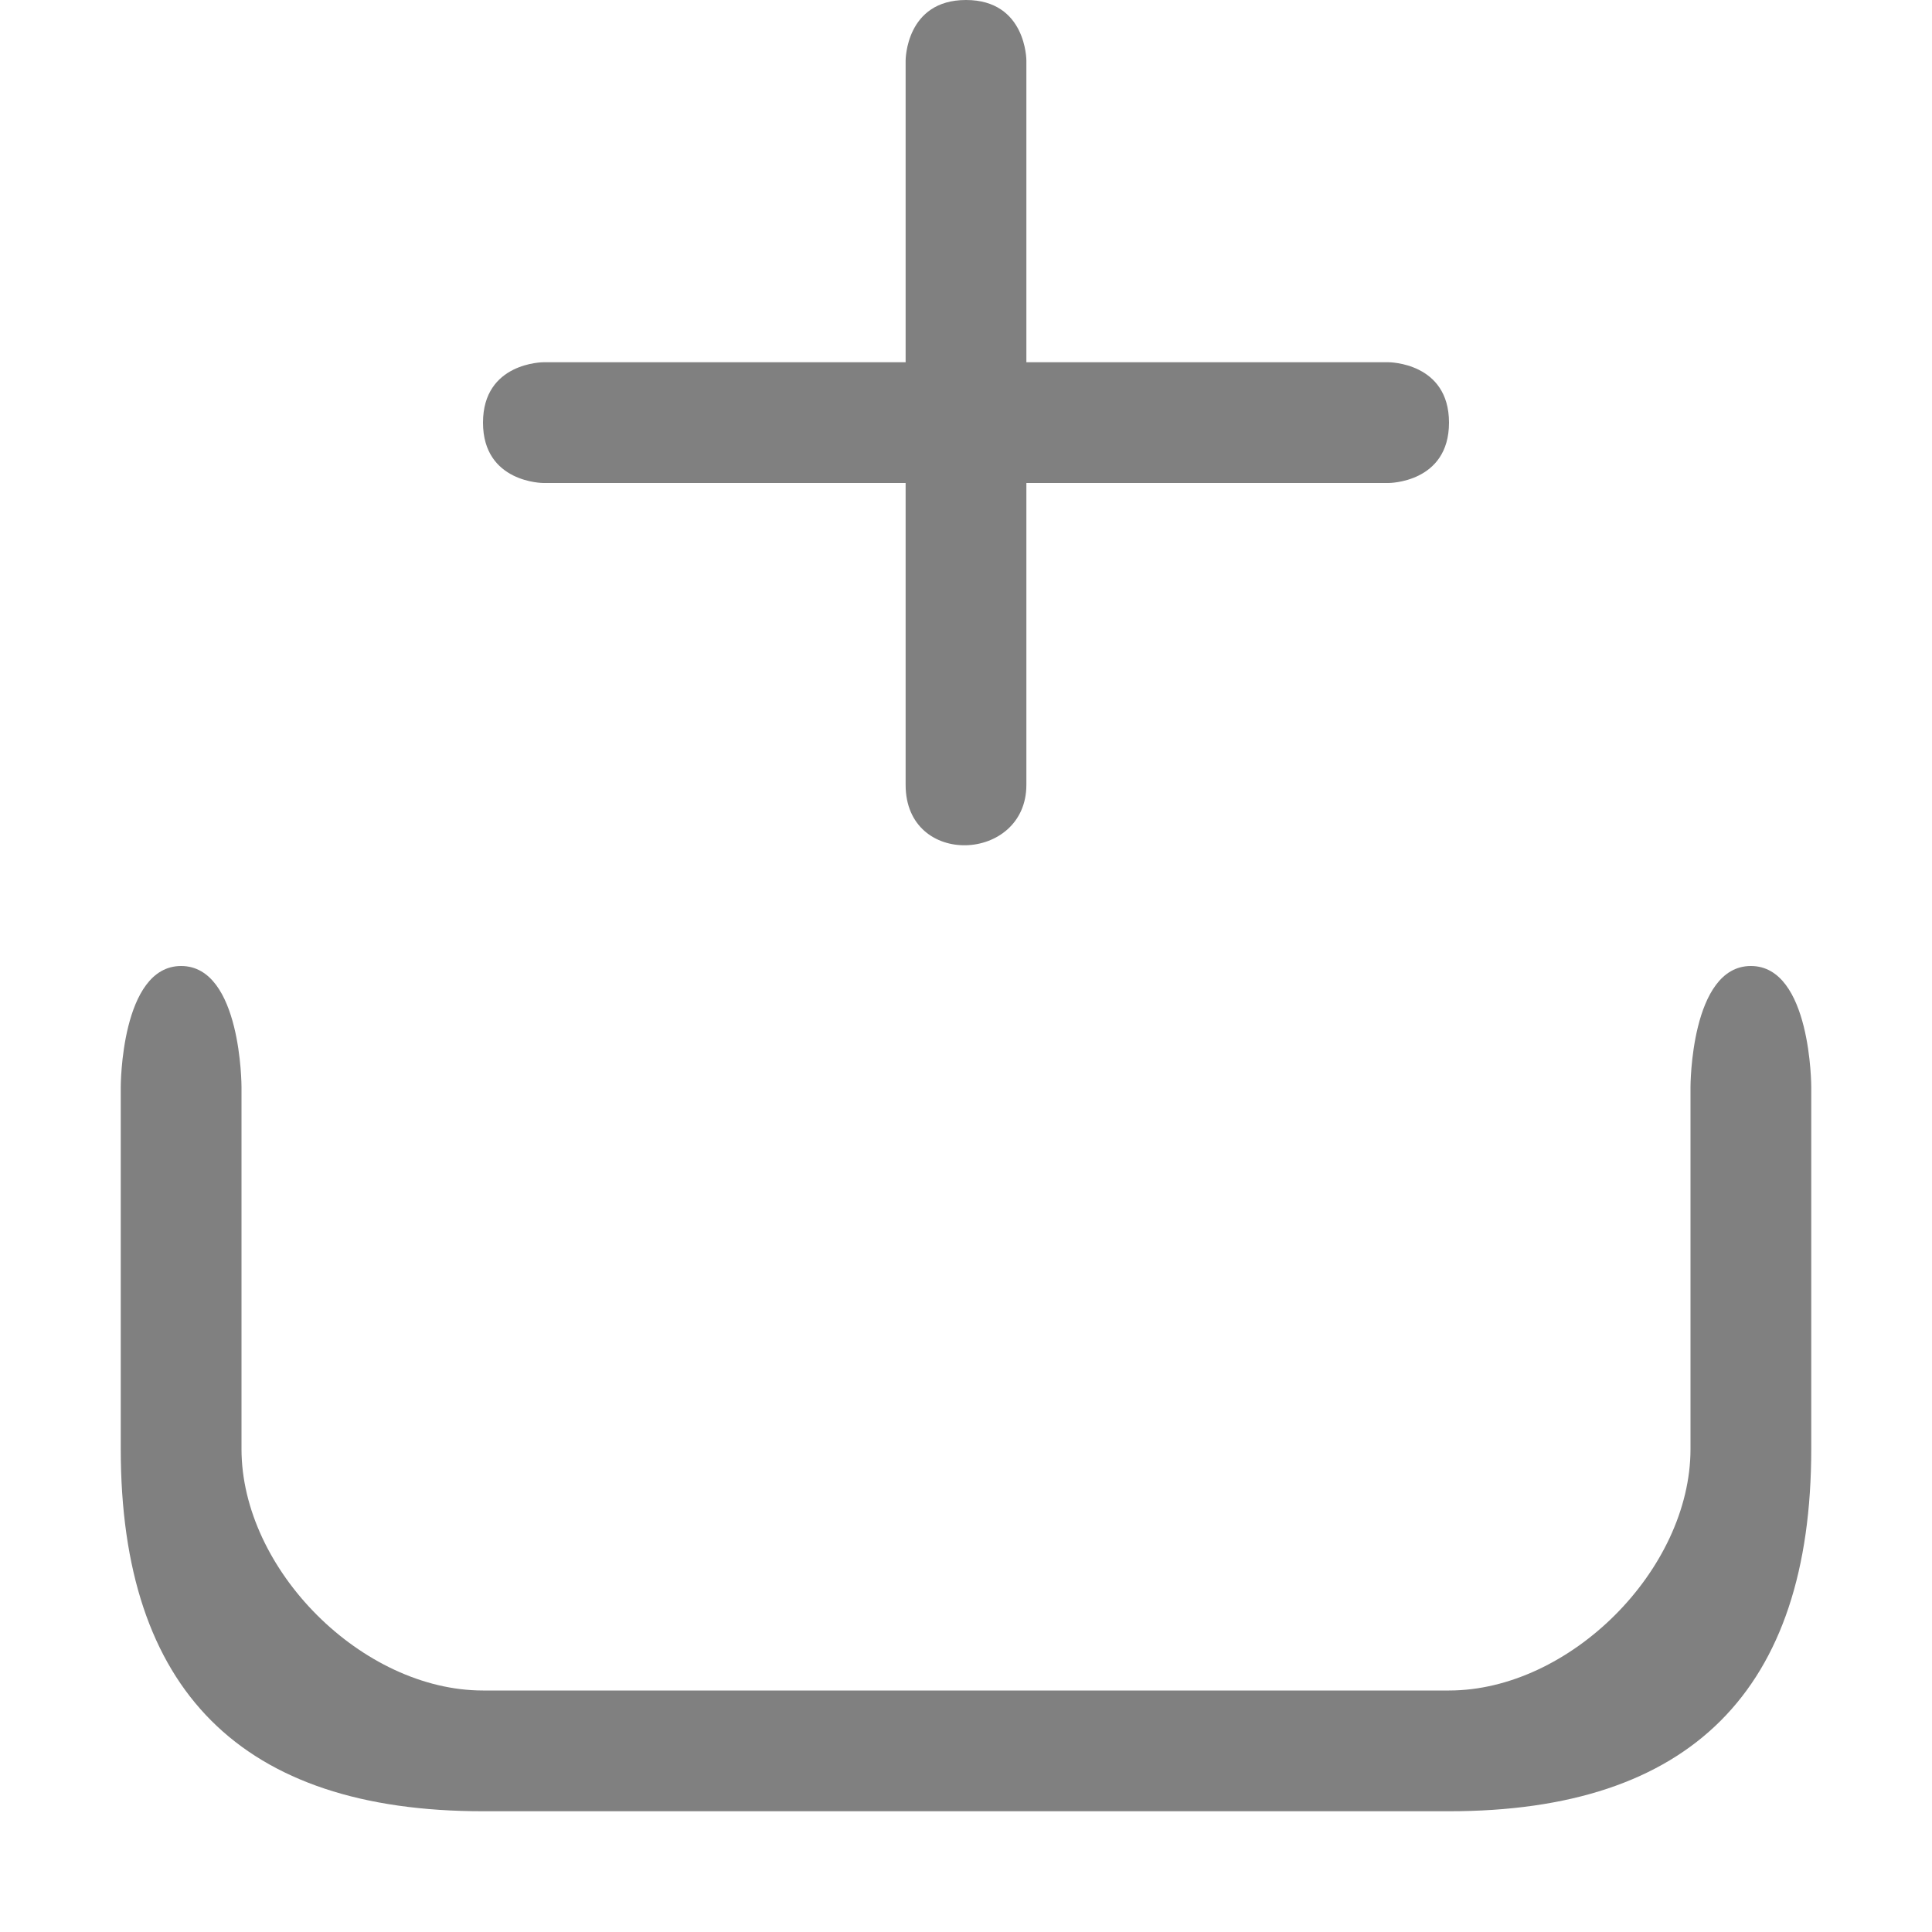
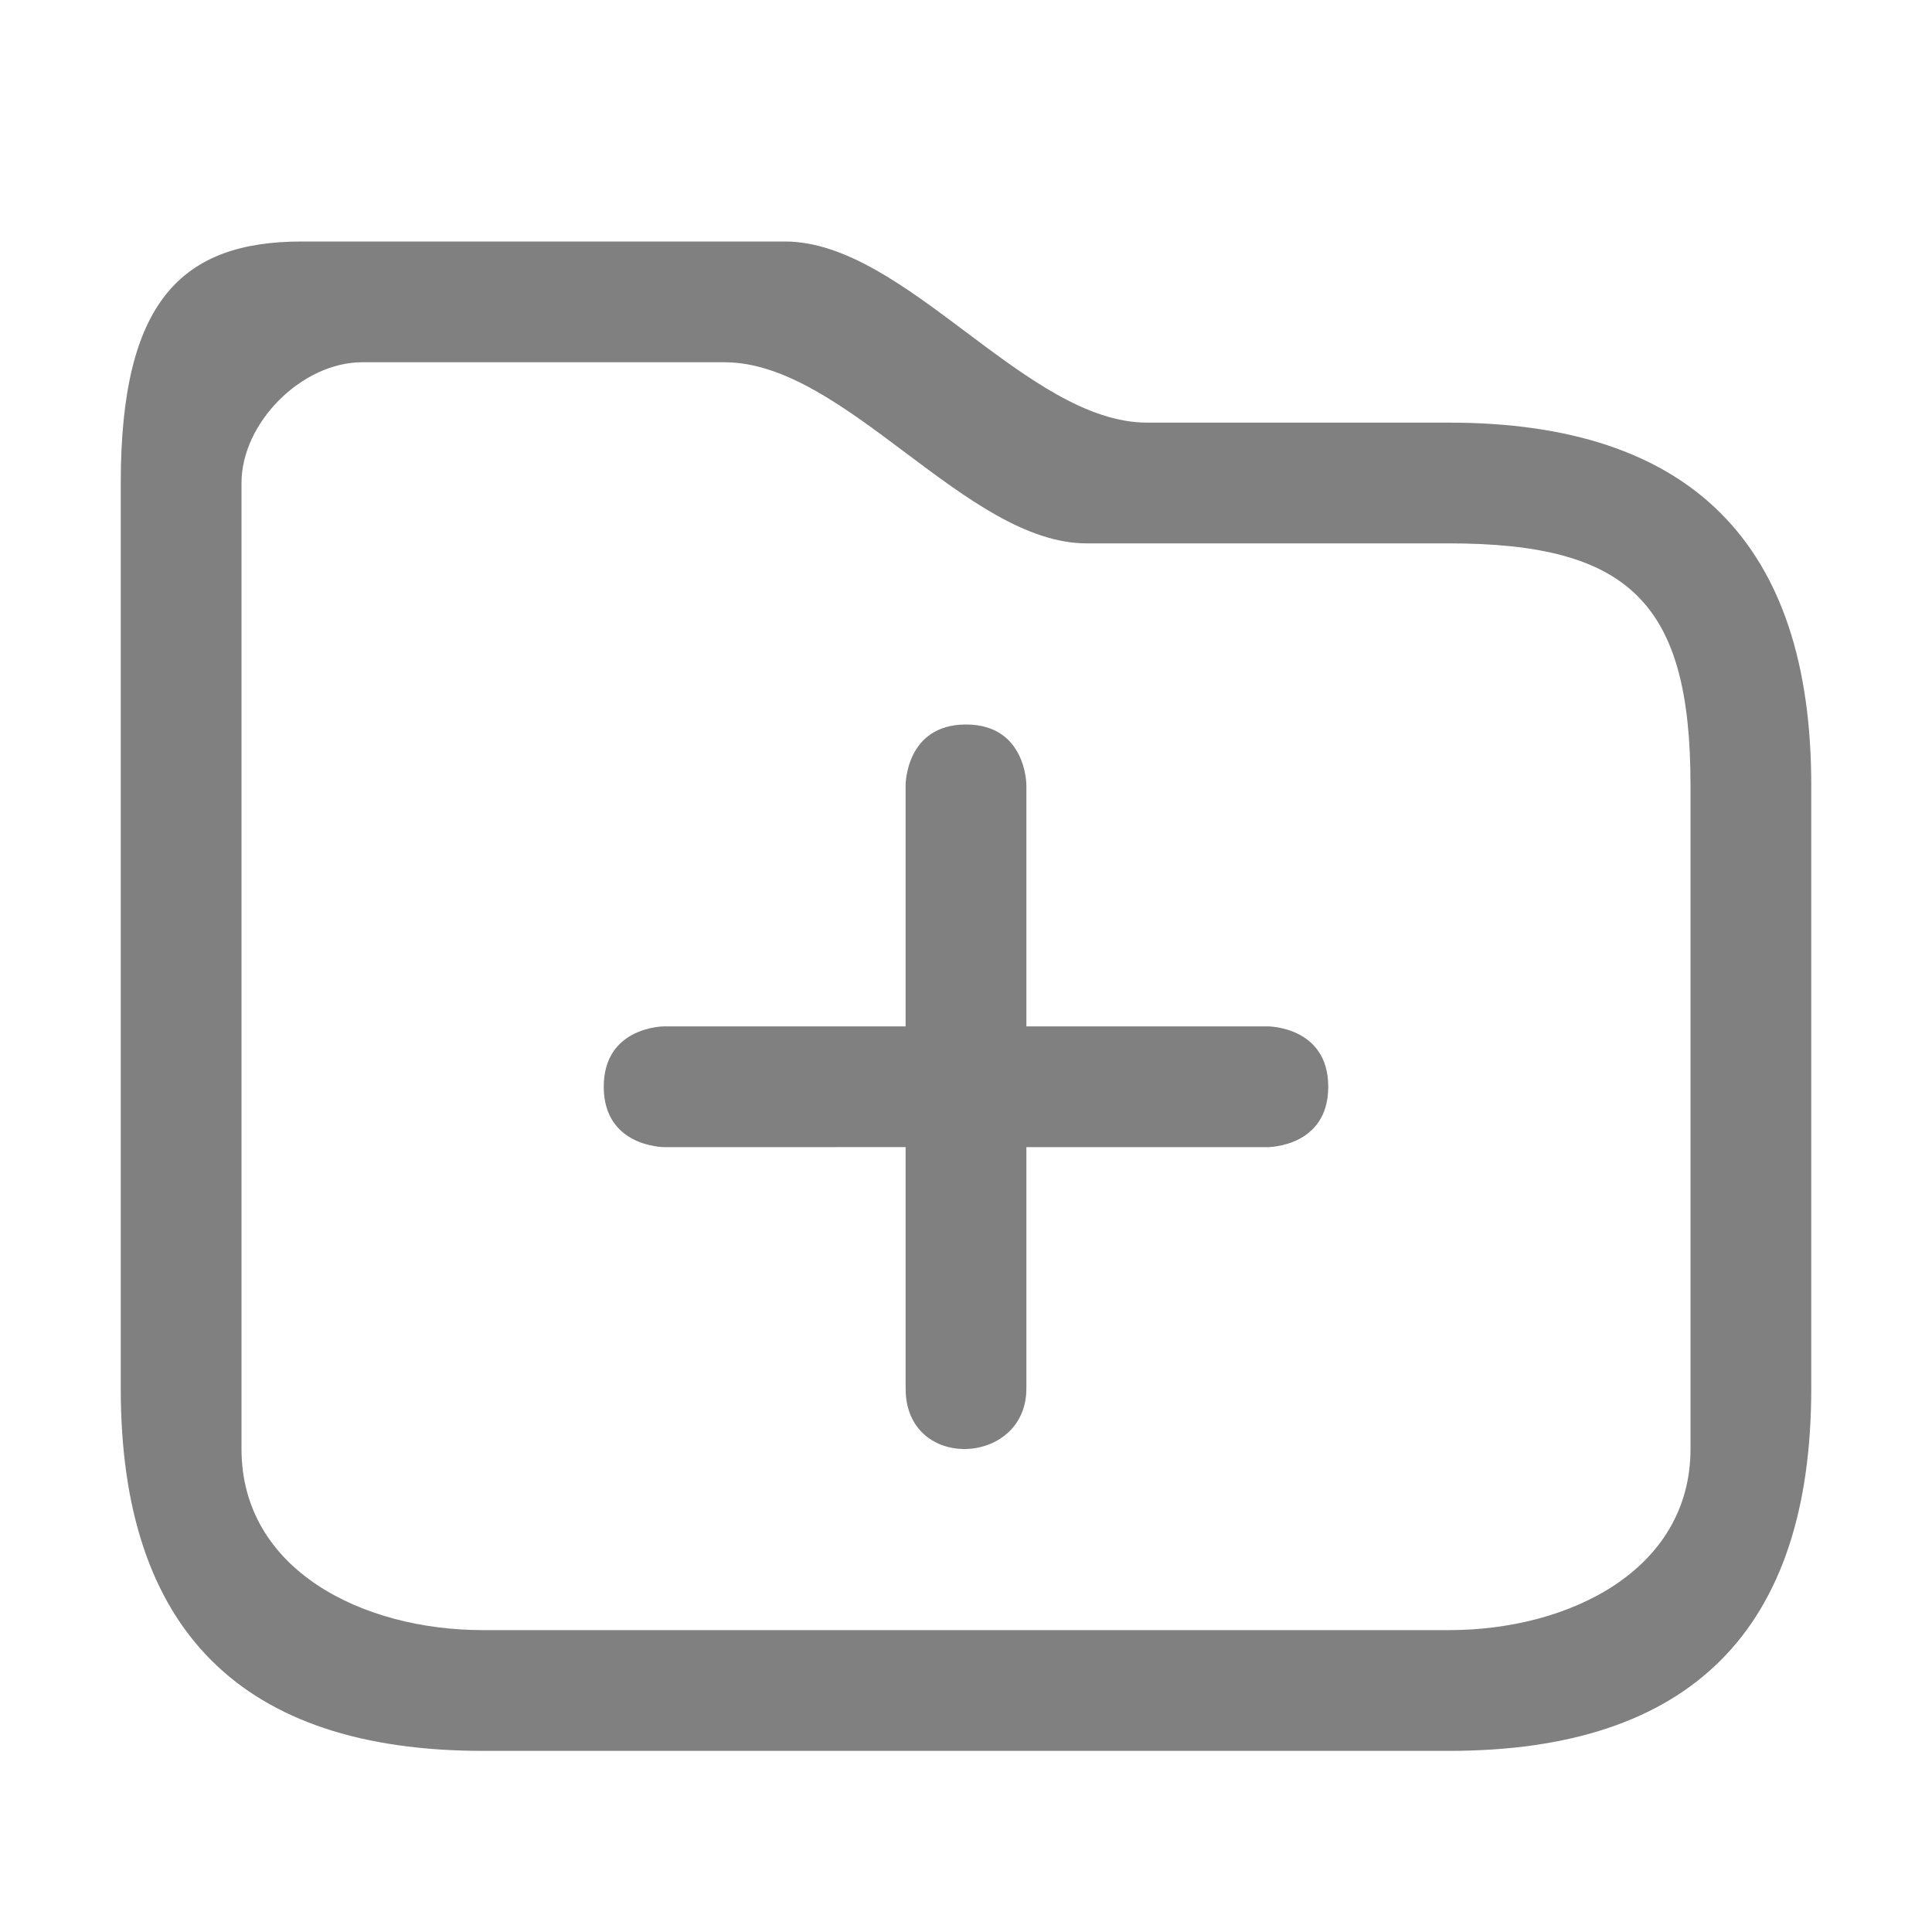
<svg xmlns="http://www.w3.org/2000/svg" width="96" height="96" viewBox="0 0 96 96" version="1.1" id="svg10">
  <defs id="defs14" />
-   <path d="M 45,3 V 18 H 27 c 0,0 -3,0 -3,3 0,3 3,3 3,3 h 18 v 15 c 0,2.073 1.5,3.036 3,3 1.5,-0.036 3,-1.07 3,-3 V 24 h 18 c 0,0 3,0 3,-3 0,-3 -3,-3 -3,-3 H 51 V 3 c 0,0 0,-3 -3,-3 -3,0 -3,3 -3,3 z" id="path815" fill="context-fill" style="fill:#808080;fill-opacity:1" />
-   <path id="path10" d="m 6,54 v 18 c 0,12 6,18 18,18 H 72 C 84,90 90,84 90,72 V 54 c 0,0 0,-6 -3,-6 -3,0 -3,6 -3,6 v 18 c 0,6 -6,12 -12,12 H 24 C 18,84 12,78 12,72 V 54 c 0,0 0,-6 -3,-6 -3,0 -3,6 -3,6 z" fill="context-fill" style="fill:#808080;fill-opacity:1" />
+   <path d="M 45,39 V 51 L 33,51 c 0,0 -3,0 -3,3 0,3 3,3 3,3 l 12,-4.81e-4 V 69 c 0,2.073 1.5,3.036 3,3 1.5,-0.036 3,-1.07 3,-3 V 57 L 63,57 c 0,0 3,0 3,-3 0,-3 -3,-3 -3,-3 L 51,51 V 39 c 0,0 0,-3 -3,-3 -3,0 -3,3 -3,3 z" id="path815" fill="context-fill" style="fill:#808080;fill-opacity:1" />
+   <path id="path890" mask="none" style="color:#000000;font-style:normal;font-variant:normal;font-weight:normal;font-stretch:normal;font-size:medium;line-height:normal;font-family:sans-serif;font-variant-ligatures:normal;font-variant-position:normal;font-variant-caps:normal;font-variant-numeric:normal;font-variant-alternates:normal;font-variant-east-asian:normal;font-feature-settings:normal;font-variation-settings:normal;text-indent:0;text-align:start;text-decoration:none;text-decoration-line:none;text-decoration-style:solid;text-decoration-color:#000000;letter-spacing:normal;word-spacing:normal;text-transform:none;writing-mode:lr-tb;direction:ltr;text-orientation:mixed;dominant-baseline:auto;baseline-shift:baseline;text-anchor:start;white-space:normal;shape-padding:0;shape-margin:0;inline-size:0;clip-rule:nonzero;display:inline;overflow:visible;visibility:visible;isolation:auto;mix-blend-mode:normal;color-interpolation:sRGB;color-interpolation-filters:linearRGB;solid-color:#000000;solid-opacity:1;vector-effect:none;fill:#808080;fill-opacity:1;fill-rule:nonzero;stroke:none;stroke-width:12;stroke-linecap:round;stroke-linejoin:miter;stroke-miterlimit:4;stroke-dasharray:none;stroke-dashoffset:0;stroke-opacity:1;color-rendering:auto;image-rendering:auto;shape-rendering:auto;text-rendering:auto;enable-background:accumulate;stop-color:#000000" d="M 15,12 C 9,12 6,15 6,24 v 45 c 0,12 6,18 18,18 h 48 c 12,0 18,-6 18,-18 V 39 c 0,-12 -6,-18 -18,-18 H 57 C 51,21 45,12 39,12 Z m 39,15 h 18 c 9,0 12,3 12,12 v 33 c 0,6 -6,9 -12,9 H 24 C 18,81 12,78 12,72 V 24 c 0,-3 3,-6 6,-6 h 18 c 6,0 12,9 18,9 z" />
</svg>
